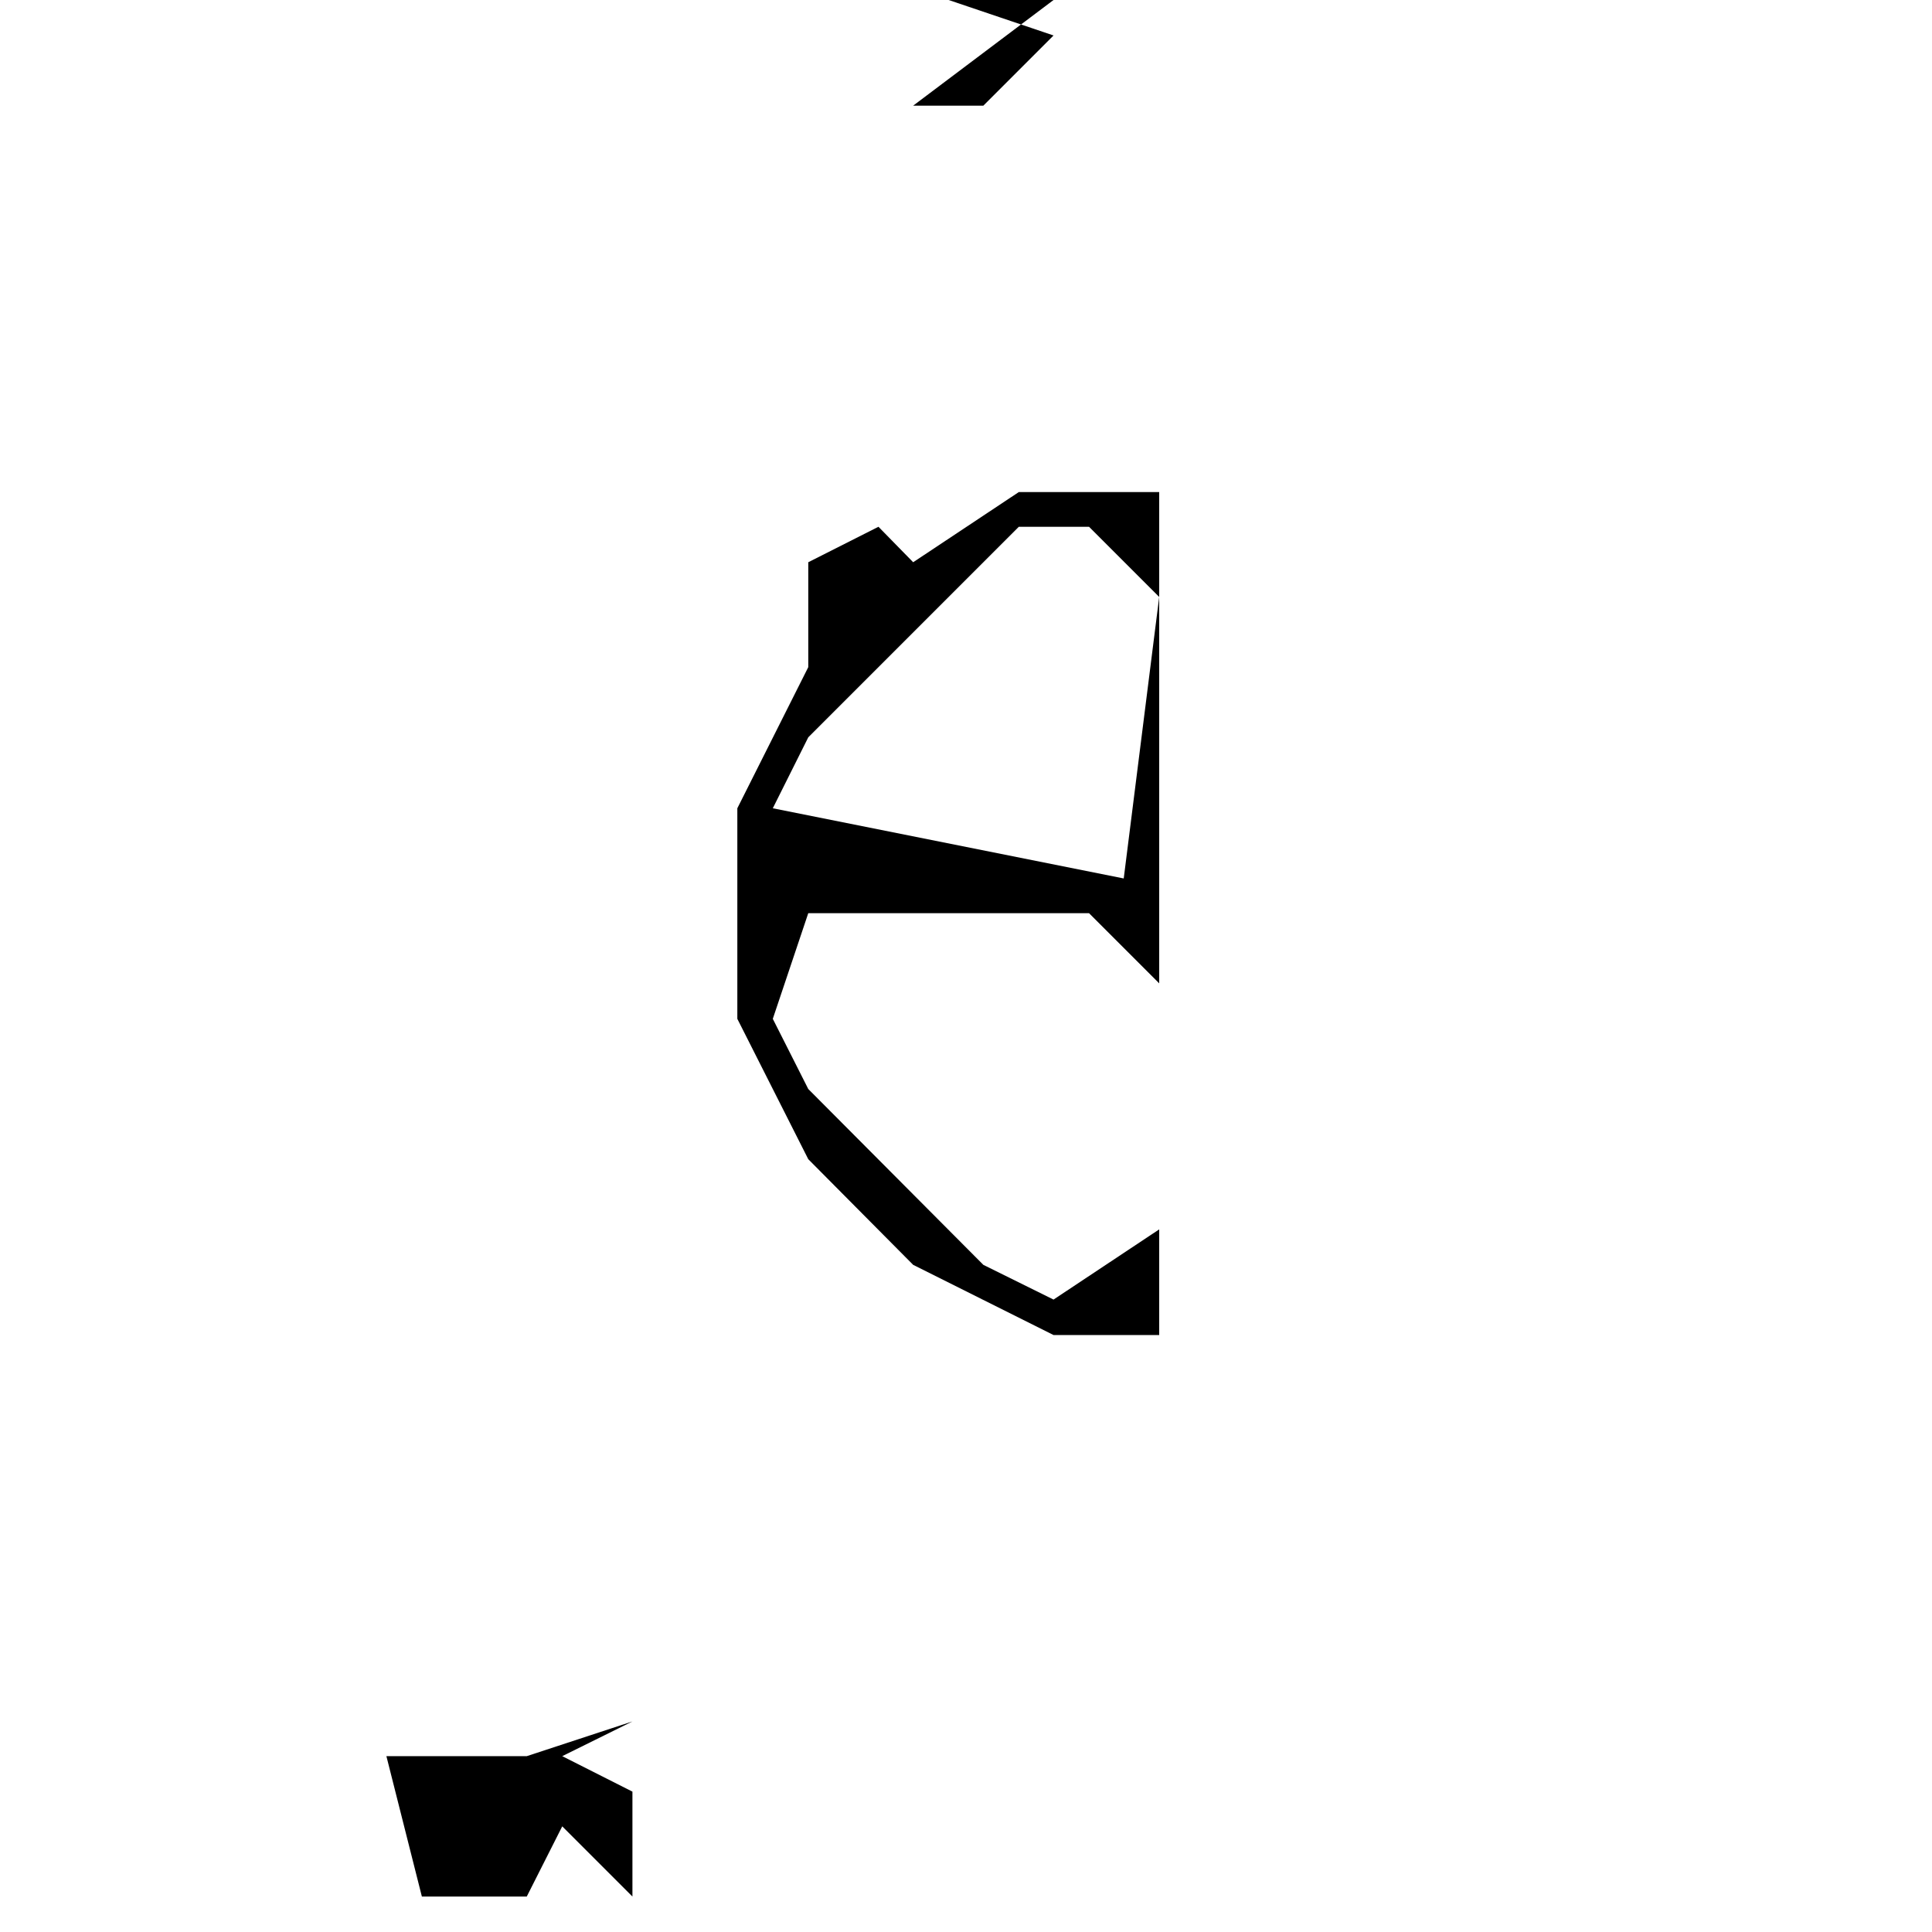
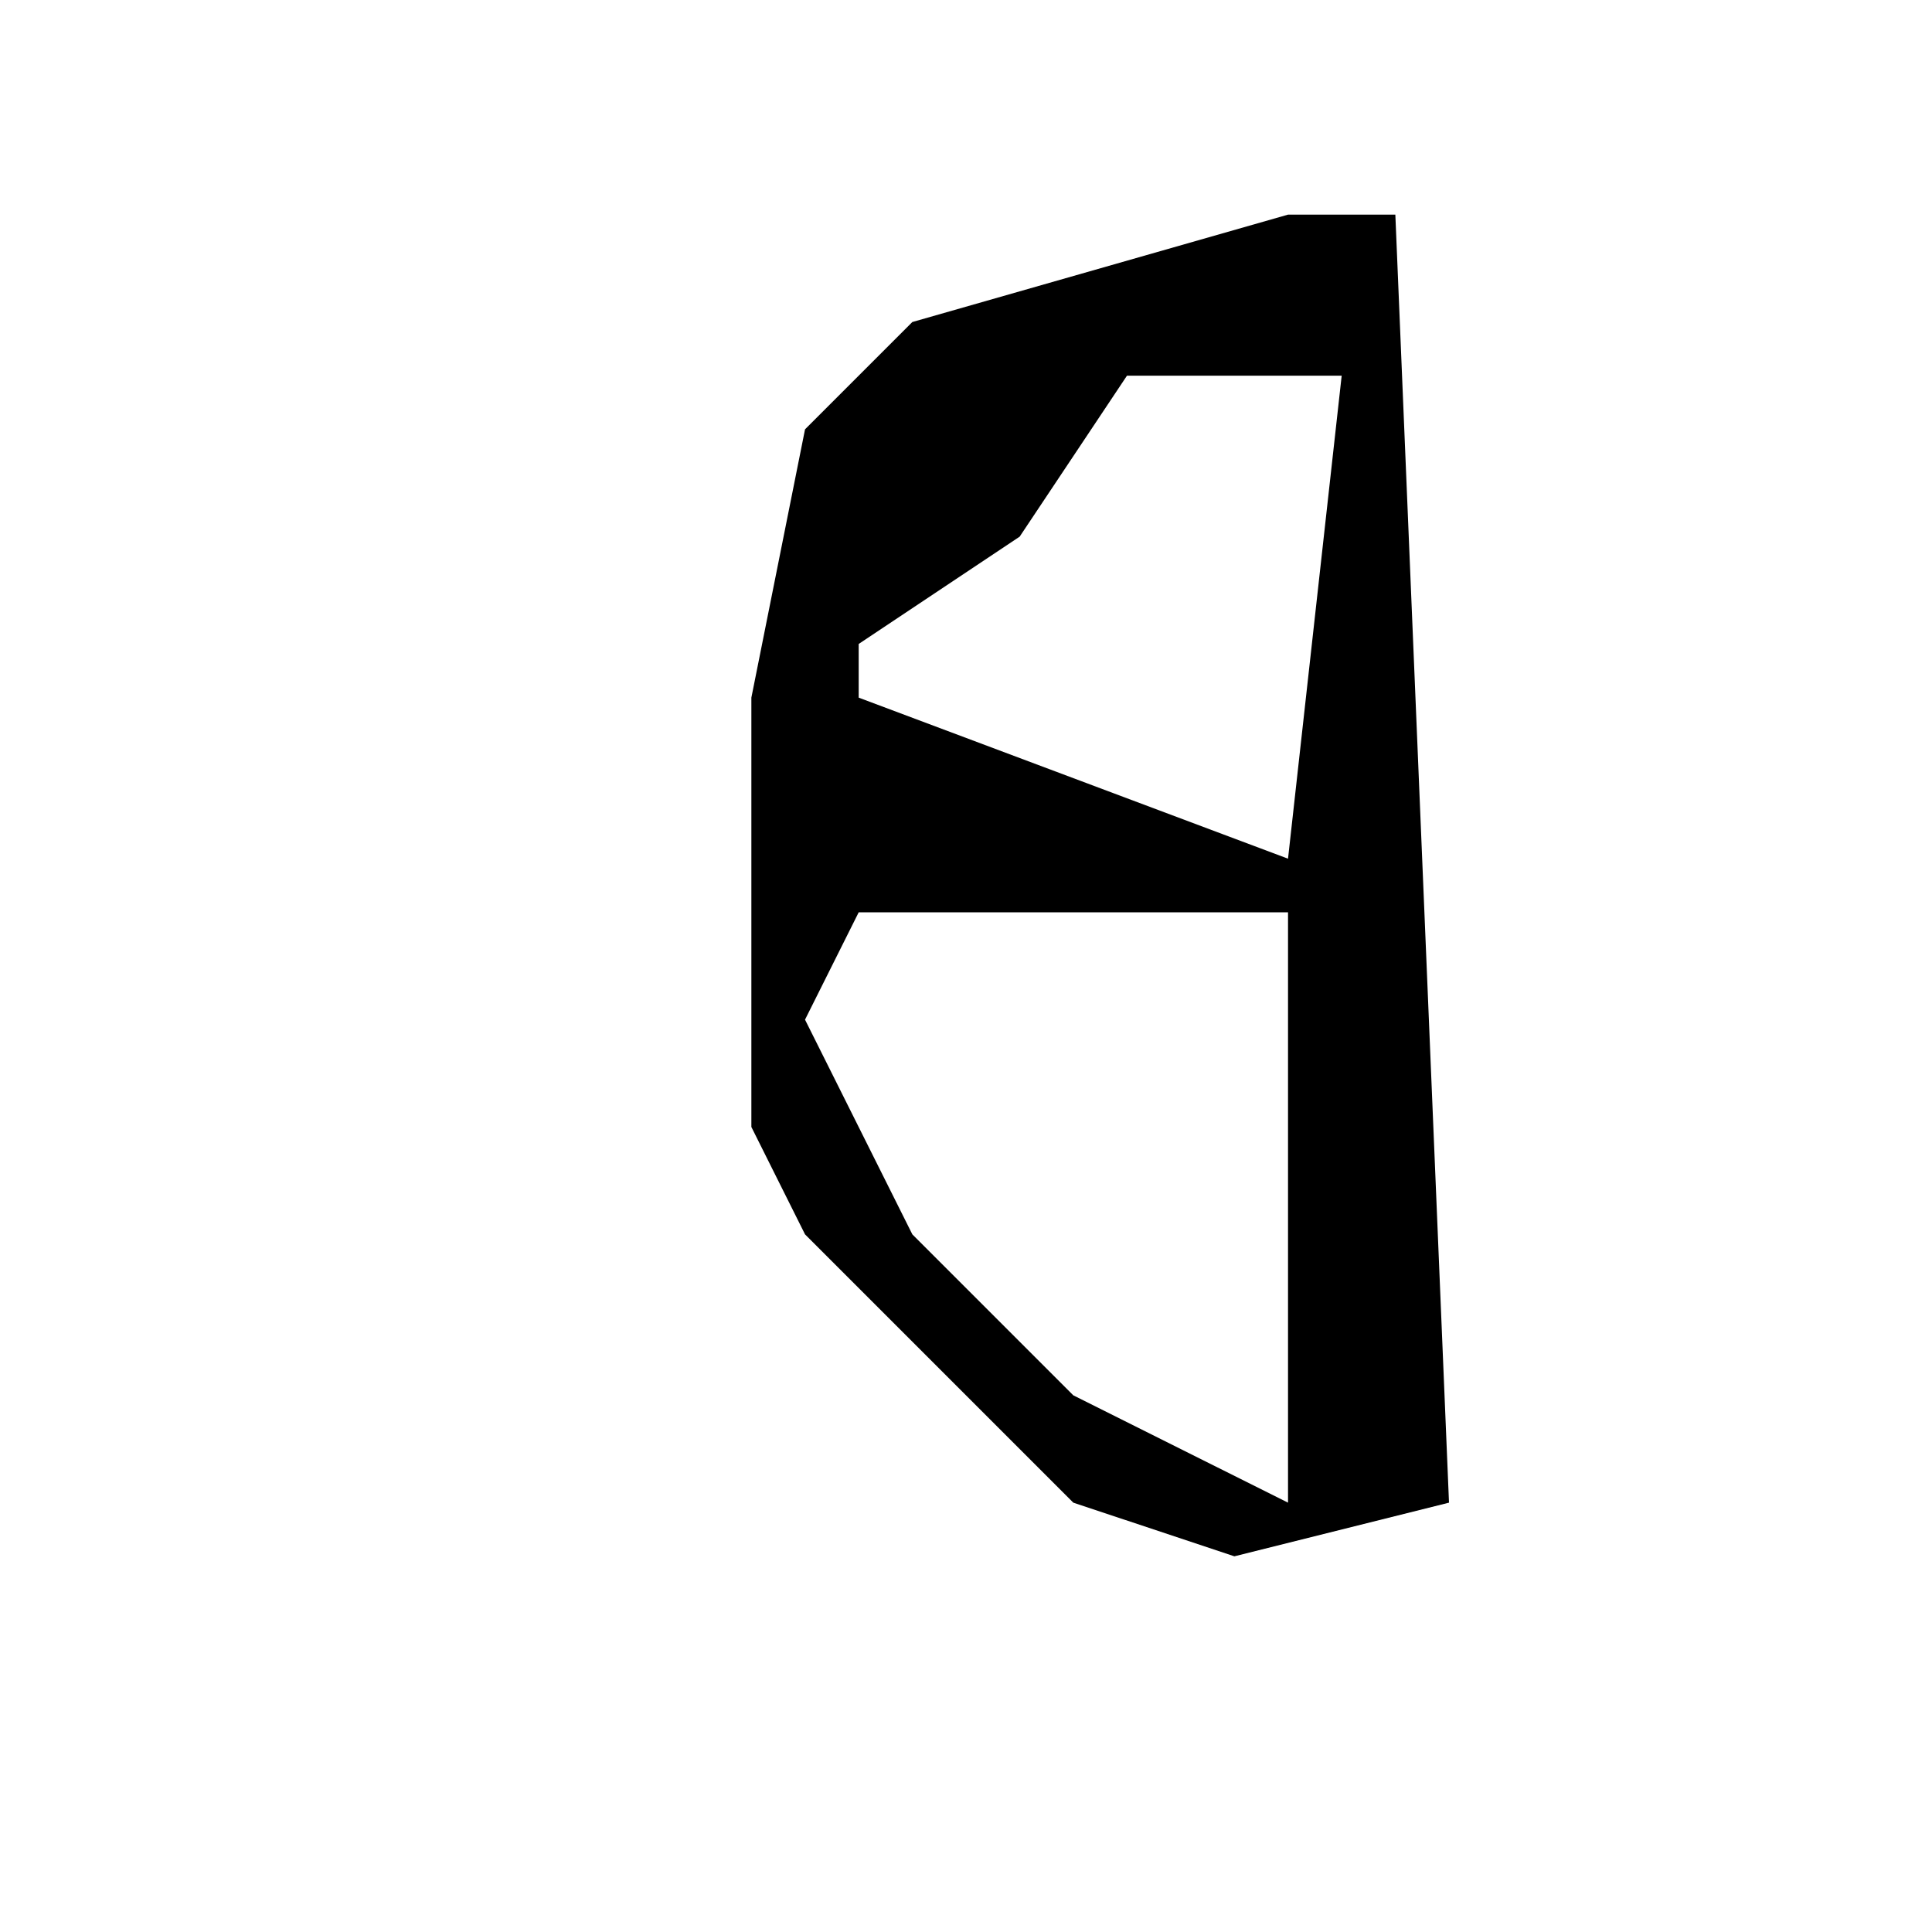
<svg xmlns="http://www.w3.org/2000/svg" viewBox="0 0 256 256" width="256" height="256">
-   <path d="M 51.2,232.7 L 55.9,251.3 L 69.8,251.3 L 74.5,242.0 L 83.8,251.3 L 83.8,237.4 L 74.5,232.7 L 83.8,228.1 L 69.8,232.7 Z M 116.4,69.8 L 107.1,74.5 L 107.1,88.4 L 97.7,107.1 L 97.7,135.0 L 107.1,153.6 L 121.0,167.6 L 139.6,176.9 L 153.6,176.9 L 153.6,65.2 L 135.0,65.2 L 121.0,74.5 Z M 107.1,121.0 L 144.3,121.0 L 153.6,130.3 L 153.6,162.9 L 139.6,172.2 L 130.3,167.6 L 107.1,144.3 L 102.4,135.0 Z M 153.6,79.1 L 148.9,116.4 L 102.4,107.1 L 107.1,97.7 L 135.0,69.8 L 144.3,69.8 Z M 121.0,14.0 L 139.6,0.0 L 125.7,0.0 L 139.6,4.7 L 130.3,14.0 Z" fill="currentColor" fill-rule="evenodd" />
+   <path d="M 184.89,28.44 L 170.67,28.44 L 120.89,42.67 L 106.67,56.89 L 99.56,92.44 L 99.56,149.33 L 106.67,163.56 L 142.22,199.11 L 163.56,206.22 L 192.0,199.11 Z M 113.78,120.89 L 170.67,120.89 L 170.67,199.11 L 142.22,184.89 L 120.89,163.56 L 106.67,135.11 Z M 149.33,49.78 L 177.78,49.78 L 170.67,113.78 L 113.78,92.44 L 113.78,85.33 L 135.11,71.11 Z" fill="currentColor" fill-rule="evenodd" />
</svg>
